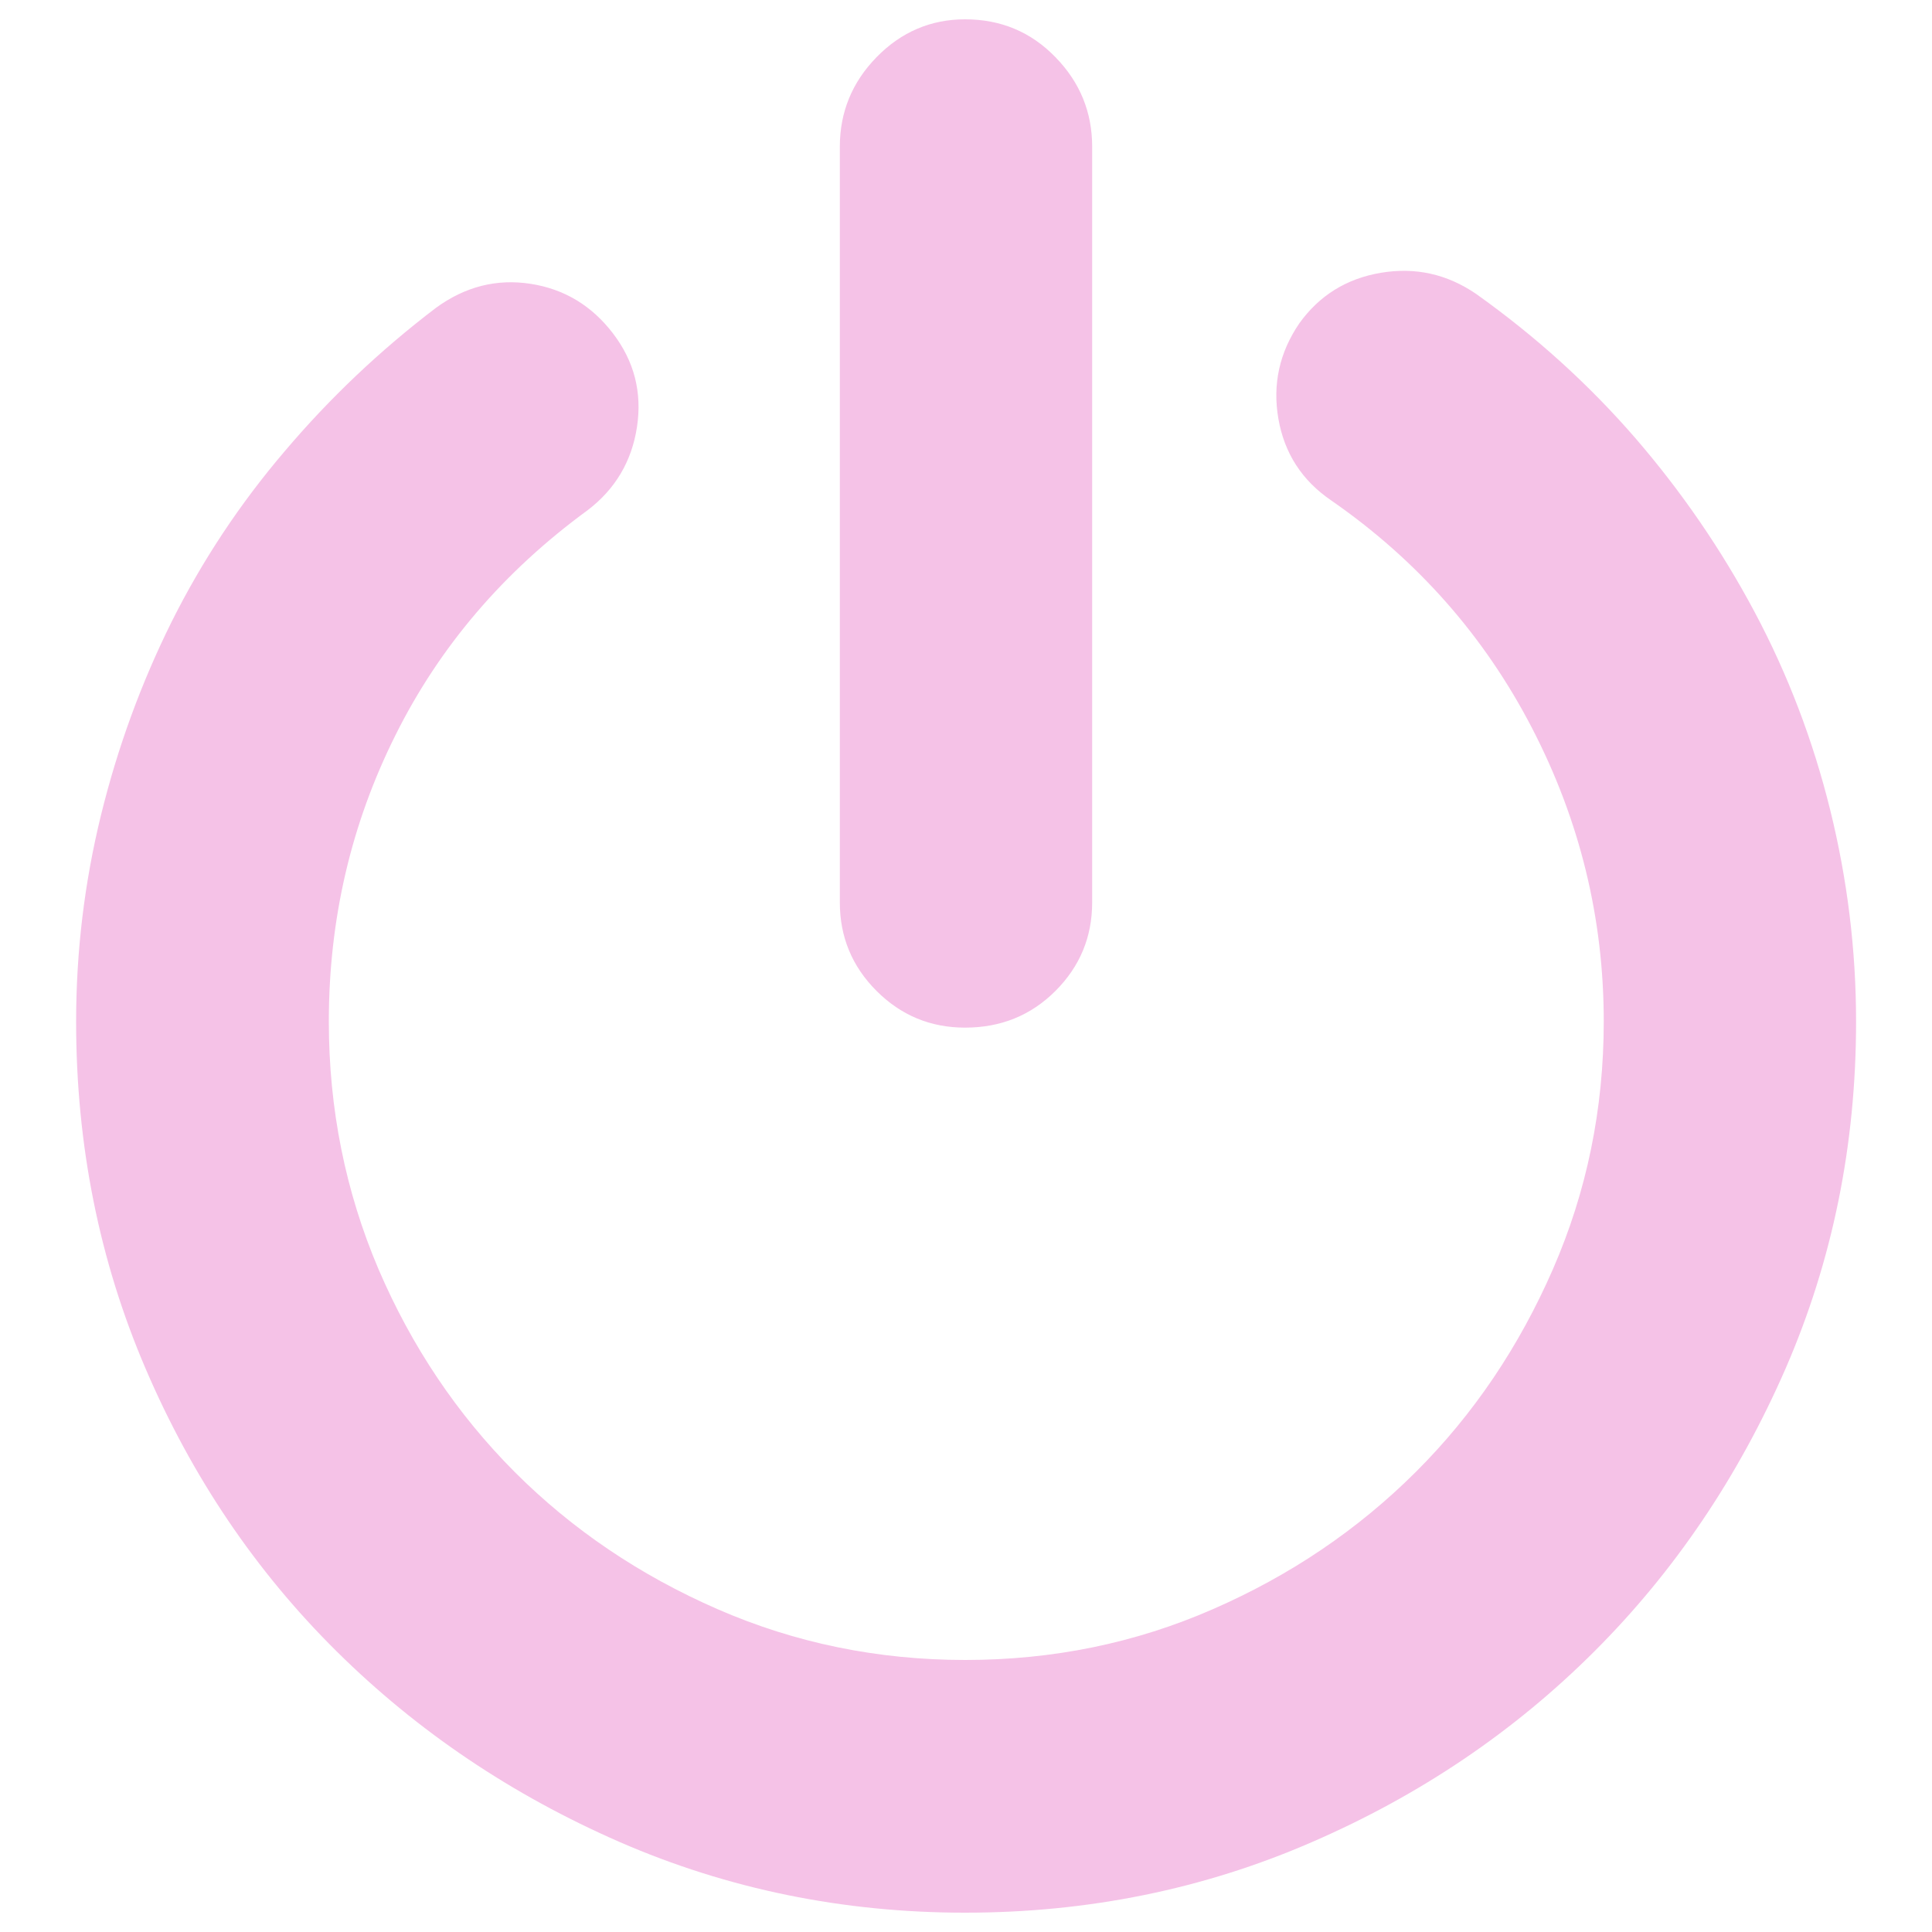
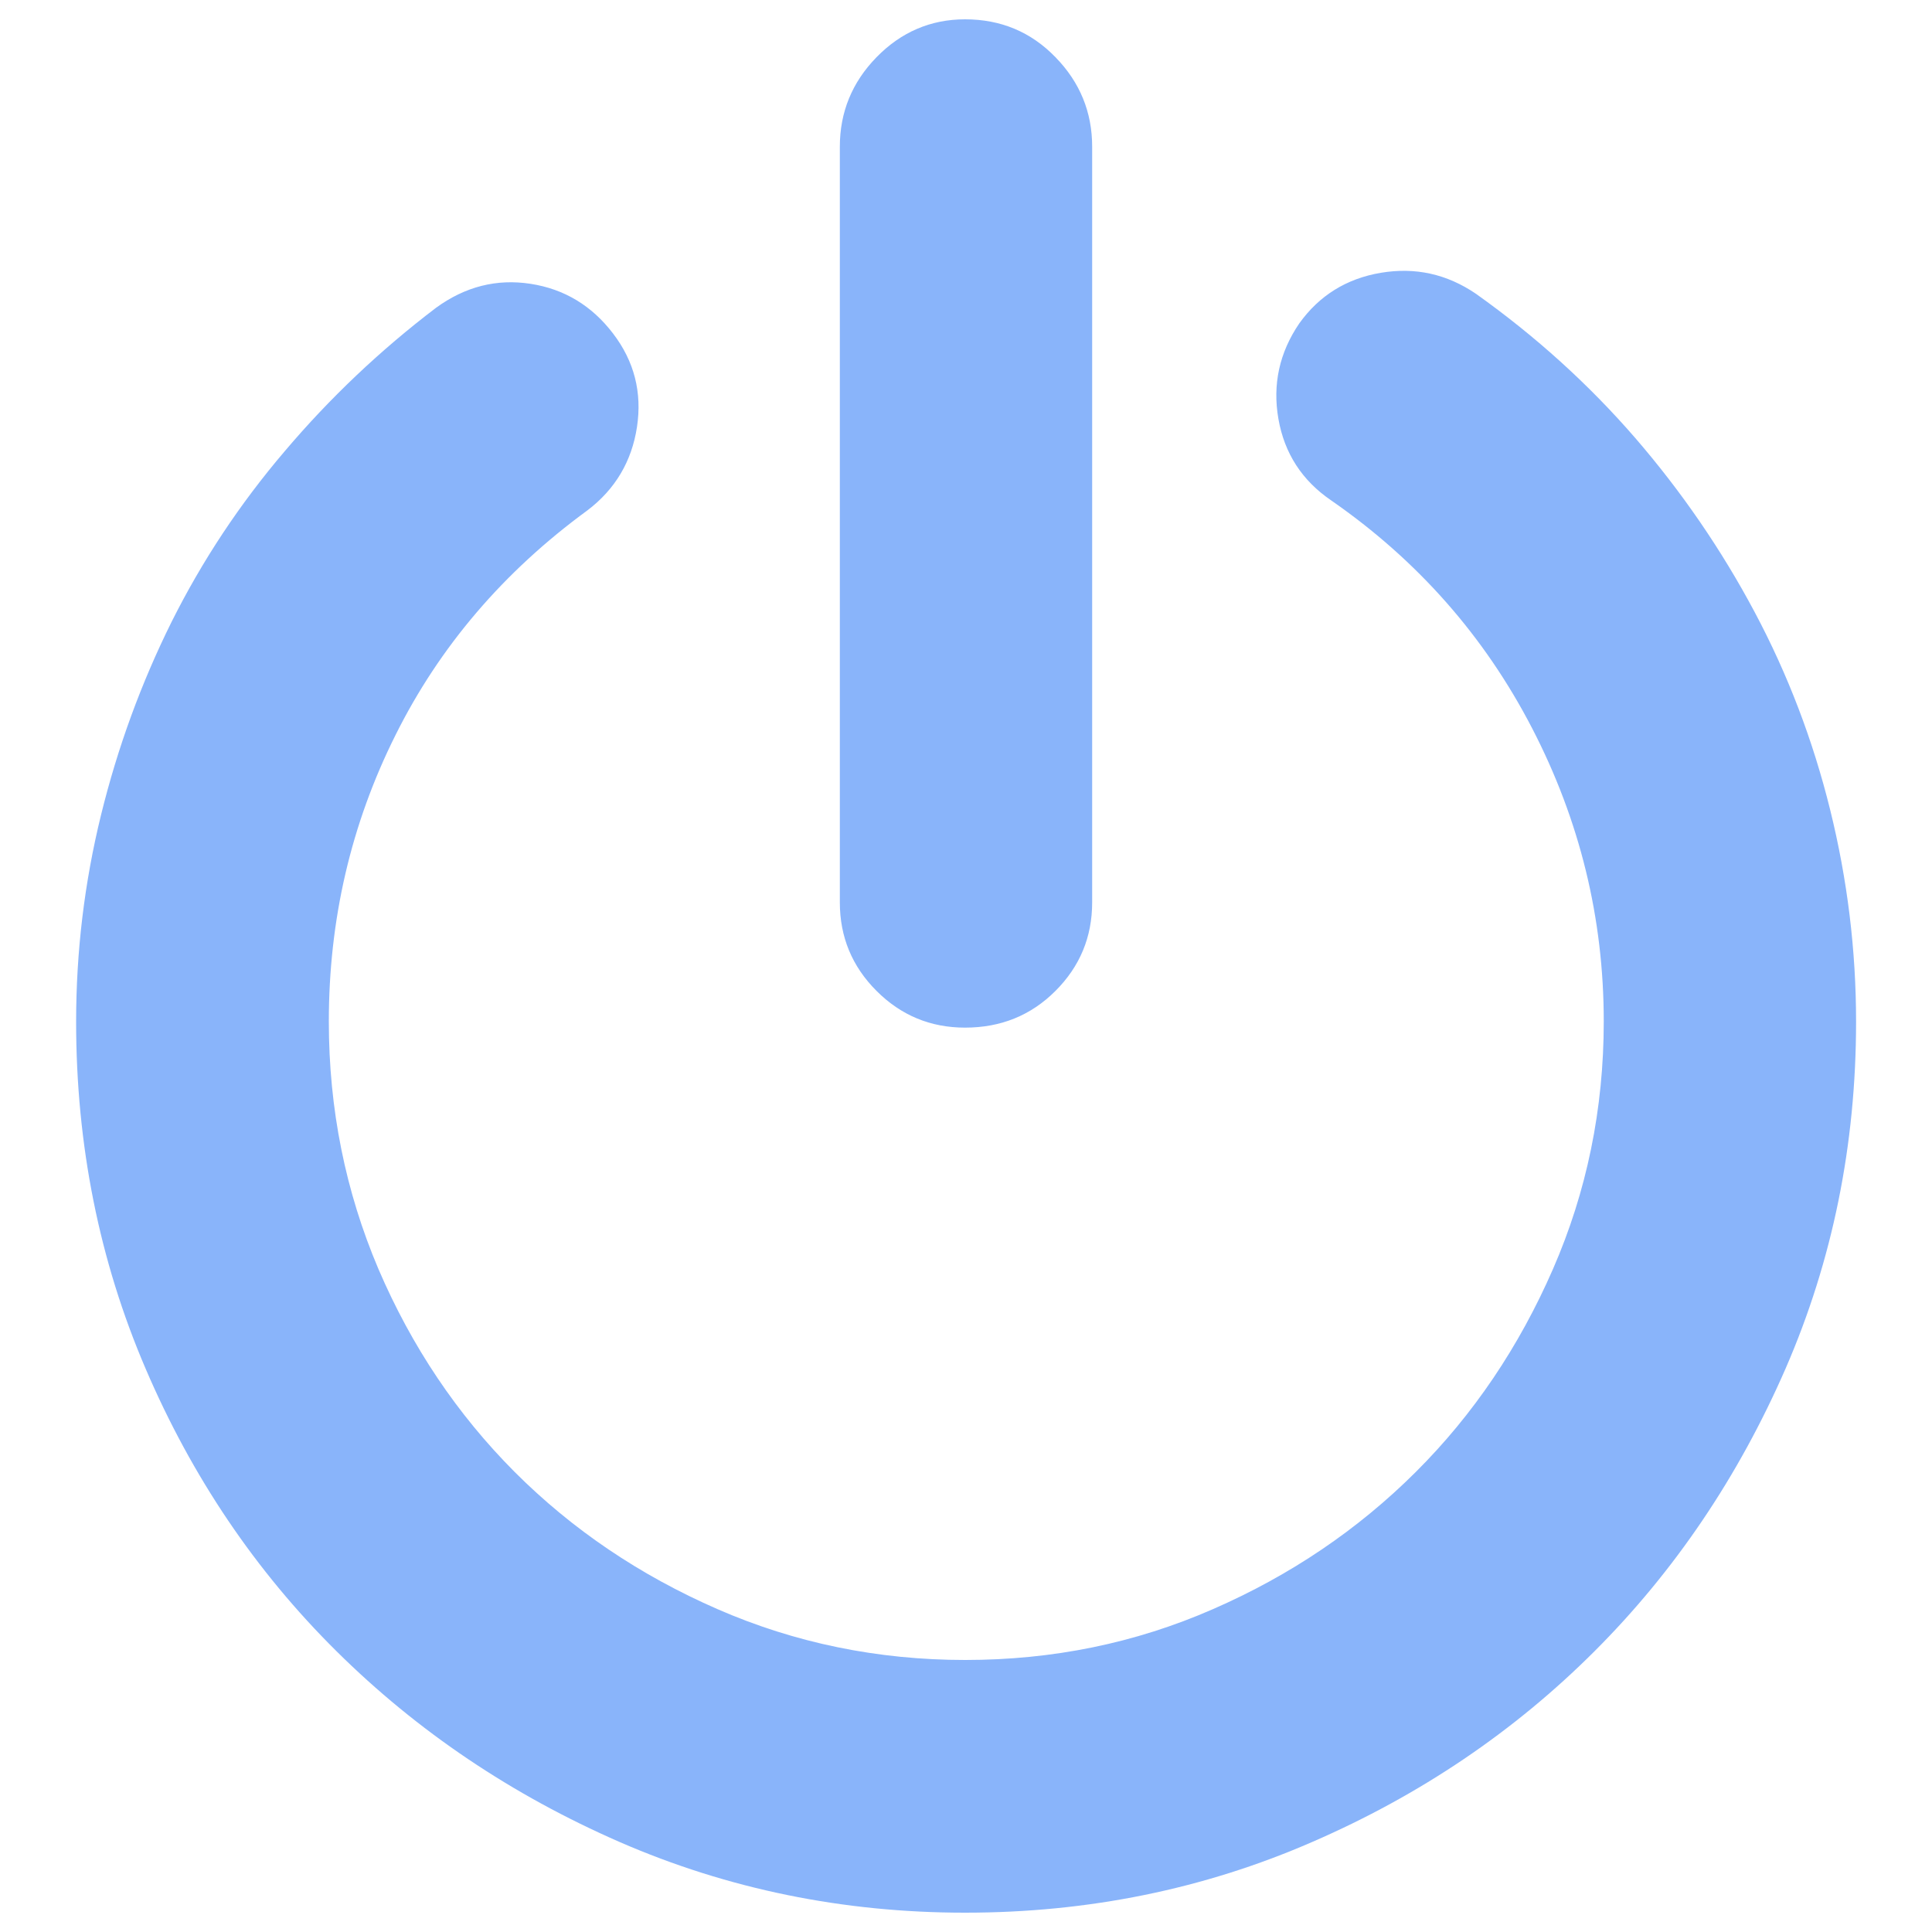
- <svg xmlns="http://www.w3.org/2000/svg" fill="#f5c2e7" version="1.1" x="0px" y="0px" viewBox="0 0 1000 1000" enable-background="new 0 0 1000 1000" xml:space="preserve">
+ <svg xmlns="http://www.w3.org/2000/svg" fill="#89b4fa" version="1.1" x="0px" y="0px" viewBox="0 0 1000 1000" enable-background="new 0 0 1000 1000" xml:space="preserve">
  <g>
    <path d="M764,152.1c30.9,22,58.3,46.8,82.4,74.6c24,27.8,44.6,57.8,61.8,90.1c17.2,32.3,30.2,66.4,39.1,102.4c8.9,36,13.4,72.6,13.4,109.6c0,63.8-12.2,123.7-36.5,179.6c-24.4,55.9-57.3,104.7-98.8,146.2c-41.5,41.5-90.2,74.5-146.2,98.8C623.2,977.8,563.3,990,499.5,990c-63.1,0-122.7-12.2-178.6-36.5c-55.9-24.4-104.8-57.3-146.7-98.8c-41.9-41.5-74.8-90.2-98.8-146.2c-24-55.9-36-115.8-36-179.6c0-36.4,4.3-72.1,12.9-107.1c8.6-35,20.8-68.3,36.5-99.9c15.8-31.6,35.3-61.1,58.7-88.5c23.3-27.5,49.4-52.2,78.2-74.1c15.1-11,31.4-15.1,48.9-12.4c17.5,2.7,31.7,11.3,42.7,25.7c11,14.4,15.1,30.5,12.4,48.4c-2.7,17.8-11.3,32.3-25.7,43.2c-43.2,31.6-76.4,70.3-99.3,116.3c-23,46-34.5,95.4-34.5,148.2c0,45.3,8.6,88,25.7,128.2c17.2,40.1,40.7,75.1,70.5,105c29.9,29.9,64.9,53.5,105,71c40.1,17.5,82.9,26.3,128.2,26.3c45.3,0,88-8.7,128.2-26.3c40.1-17.5,75.1-41.2,105-71s53.5-64.9,71-105c17.5-40.1,26.3-82.9,26.3-128.2c0-53.5-12.4-104.1-37.1-151.8c-24.7-47.7-59.4-87-104-117.9c-15.1-10.3-24.2-24.4-27.3-42.2c-3.1-17.8,0.5-34.3,10.8-49.4c10.3-14.4,24.4-23.2,42.2-26.2C732.5,138.2,748.9,141.8,764,152.1L764,152.1z M499.5,531.9c-17.8,0-33.1-6.3-45.8-19c-12.7-12.7-19-28-19-45.8V75.9c0-17.8,6.3-33.3,19-46.3c12.7-13,28-19.6,45.8-19.6c18.5,0,34.1,6.5,46.8,19.6c12.7,13,19,28.5,19,46.3v391.2c0,17.8-6.3,33.1-19,45.8C533.6,525.6,518,531.9,499.5,531.9L499.5,531.9z" />
  </g>
</svg>
